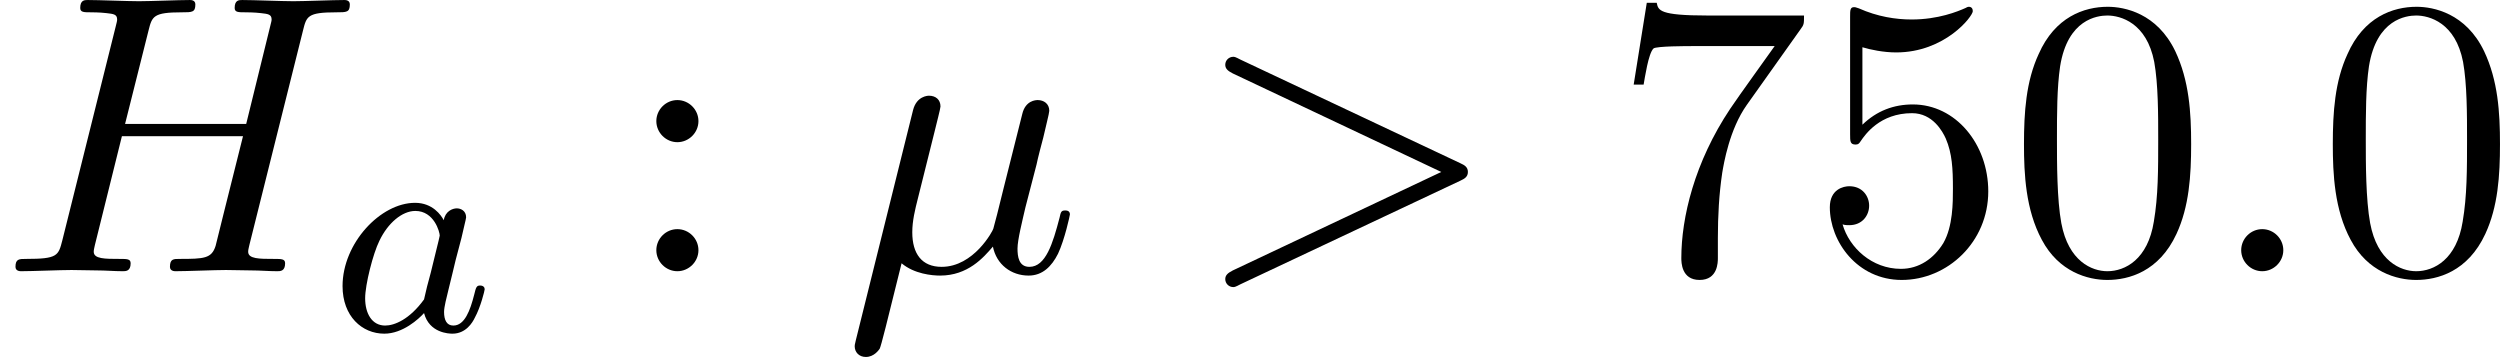
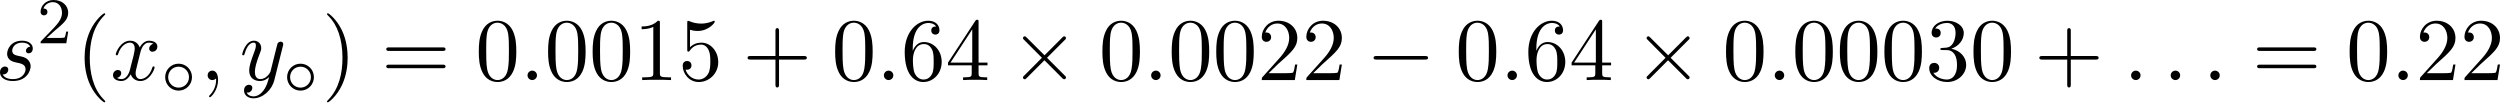
- <svg xmlns="http://www.w3.org/2000/svg" xmlns:xlink="http://www.w3.org/1999/xlink" version="1.1" width="96.16pt" height="13.73pt" viewBox="269.095 162.643 96.16 13.73">
+ <svg xmlns="http://www.w3.org/2000/svg" xmlns:xlink="http://www.w3.org/1999/xlink" version="1.1" width="428.588pt" height="17.544pt" viewBox="103.194 870.202 428.588 17.544">
  <defs>
+     <path id="g14-14" d="M3.754-1.993C3.754-2.909 3.021-3.642 2.112-3.642S.47-2.909 .47-1.993S1.203-.343 2.112-.343S3.754-1.076 3.754-1.993ZM2.112-.709C1.403-.709 .837-1.275 .837-1.993S1.403-3.276 2.112-3.276S3.387-2.71 3.387-1.993S2.821-.709 2.112-.709Z" />
+     <path id="g26-40" d="M3.611 2.618C3.611 2.585 3.611 2.564 3.425 2.378C2.062 1.004 1.713-1.058 1.713-2.727C1.713-4.625 2.127-6.524 3.469-7.887C3.611-8.018 3.611-8.04 3.611-8.073C3.611-8.149 3.567-8.182 3.502-8.182C3.393-8.182 2.411-7.44 1.767-6.055C1.211-4.855 1.08-3.644 1.08-2.727C1.08-1.876 1.2-.556 1.8 .676C2.455 2.018 3.393 2.727 3.502 2.727C3.567 2.727 3.611 2.695 3.611 2.618Z" />
+     <path id="g26-41" d="M3.153-2.727C3.153-3.578 3.033-4.898 2.433-6.131C1.778-7.473 .84-8.182 .731-8.182C.665-8.182 .622-8.138 .622-8.073C.622-8.04 .622-8.018 .829-7.822C1.898-6.742 2.52-5.007 2.52-2.727C2.52-.862 2.116 1.058 .764 2.433C.622 2.564 .622 2.585 .622 2.618C.622 2.684 .665 2.727 .731 2.727C.84 2.727 1.822 1.985 2.465 .6C3.022-.6 3.153-1.811 3.153-2.727Z" />
+     <path id="g26-43" d="M4.462-2.509H7.505C7.658-2.509 7.865-2.509 7.865-2.727S7.658-2.945 7.505-2.945H4.462V-6C4.462-6.153 4.462-6.36 4.244-6.36S4.025-6.153 4.025-6V-2.945H.971C.818-2.945 .611-2.945 .611-2.727S.818-2.509 .971-2.509H4.025V.545C4.025 .698 4.025 .905 4.244 .905S4.462 .698 4.462 .545V-2.509Z" />
    <path id="g26-48" d="M5.018-3.491C5.018-4.364 4.964-5.236 4.582-6.044C4.08-7.091 3.185-7.265 2.727-7.265C2.073-7.265 1.276-6.982 .829-5.967C.48-5.215 .425-4.364 .425-3.491C.425-2.673 .469-1.691 .916-.862C1.385 .022 2.182 .24 2.716 .24C3.305 .24 4.135 .011 4.615-1.025C4.964-1.778 5.018-2.629 5.018-3.491ZM2.716 0C2.291 0 1.647-.273 1.451-1.32C1.331-1.975 1.331-2.978 1.331-3.622C1.331-4.32 1.331-5.04 1.418-5.629C1.625-6.927 2.444-7.025 2.716-7.025C3.076-7.025 3.796-6.829 4.004-5.749C4.113-5.138 4.113-4.309 4.113-3.622C4.113-2.804 4.113-2.062 3.993-1.364C3.829-.327 3.207 0 2.716 0Z" />
+     <path id="g26-49" d="M3.207-6.982C3.207-7.244 3.207-7.265 2.956-7.265C2.28-6.567 1.32-6.567 .971-6.567V-6.229C1.189-6.229 1.833-6.229 2.4-6.513V-.862C2.4-.469 2.367-.338 1.385-.338H1.036V0C1.418-.033 2.367-.033 2.804-.033S4.189-.033 4.571 0V-.338H4.222C3.24-.338 3.207-.458 3.207-.862V-6.982Z" />
+     <path id="g26-50" d="M1.385-.84L2.542-1.964C4.244-3.469 4.898-4.058 4.898-5.149C4.898-6.393 3.916-7.265 2.585-7.265C1.353-7.265 .545-6.262 .545-5.291C.545-4.68 1.091-4.68 1.124-4.68C1.309-4.68 1.691-4.811 1.691-5.258C1.691-5.542 1.495-5.825 1.113-5.825C1.025-5.825 1.004-5.825 .971-5.815C1.222-6.524 1.811-6.927 2.444-6.927C3.436-6.927 3.905-6.044 3.905-5.149C3.905-4.276 3.36-3.415 2.76-2.738L.665-.404C.545-.284 .545-.262 .545 0H4.593L4.898-1.898H4.625C4.571-1.571 4.495-1.091 4.385-.927C4.309-.84 3.589-.84 3.349-.84H1.385Z" />
+     <path id="g26-51" d="M3.164-3.84C4.058-4.135 4.691-4.898 4.691-5.76C4.691-6.655 3.731-7.265 2.684-7.265C1.582-7.265 .753-6.611 .753-5.782C.753-5.422 .993-5.215 1.309-5.215C1.647-5.215 1.865-5.455 1.865-5.771C1.865-6.316 1.353-6.316 1.189-6.316C1.527-6.851 2.247-6.993 2.64-6.993C3.087-6.993 3.687-6.753 3.687-5.771C3.687-5.64 3.665-5.007 3.382-4.527C3.055-4.004 2.684-3.971 2.411-3.96C2.324-3.949 2.062-3.927 1.985-3.927C1.898-3.916 1.822-3.905 1.822-3.796C1.822-3.676 1.898-3.676 2.084-3.676H2.564C3.458-3.676 3.862-2.935 3.862-1.865C3.862-.382 3.109-.065 2.629-.065C2.16-.065 1.342-.251 .96-.895C1.342-.84 1.68-1.08 1.68-1.495C1.68-1.887 1.385-2.105 1.069-2.105C.807-2.105 .458-1.953 .458-1.473C.458-.48 1.473 .24 2.662 .24C3.993 .24 4.985-.753 4.985-1.865C4.985-2.76 4.298-3.611 3.164-3.84Z" />
+     <path id="g26-52" d="M3.207-1.8V-.851C3.207-.458 3.185-.338 2.378-.338H2.149V0C2.596-.033 3.164-.033 3.622-.033S4.658-.033 5.105 0V-.338H4.876C4.069-.338 4.047-.458 4.047-.851V-1.8H5.138V-2.138H4.047V-7.102C4.047-7.32 4.047-7.385 3.873-7.385C3.775-7.385 3.742-7.385 3.655-7.255L.305-2.138V-1.8H3.207ZM3.273-2.138H.611L3.273-6.207V-2.138Z" />
    <path id="g26-53" d="M4.898-2.193C4.898-3.491 4.004-4.582 2.825-4.582C2.302-4.582 1.833-4.407 1.44-4.025V-6.153C1.658-6.087 2.018-6.011 2.367-6.011C3.709-6.011 4.473-7.004 4.473-7.145C4.473-7.211 4.44-7.265 4.364-7.265C4.353-7.265 4.331-7.265 4.276-7.233C4.058-7.135 3.524-6.916 2.793-6.916C2.356-6.916 1.855-6.993 1.342-7.222C1.255-7.255 1.233-7.255 1.211-7.255C1.102-7.255 1.102-7.167 1.102-6.993V-3.764C1.102-3.567 1.102-3.48 1.255-3.48C1.331-3.48 1.353-3.513 1.396-3.578C1.516-3.753 1.92-4.342 2.804-4.342C3.371-4.342 3.644-3.84 3.731-3.644C3.905-3.24 3.927-2.815 3.927-2.269C3.927-1.887 3.927-1.233 3.665-.775C3.404-.349 3-.065 2.498-.065C1.702-.065 1.08-.644 .895-1.287C.927-1.276 .96-1.265 1.08-1.265C1.44-1.265 1.625-1.538 1.625-1.8S1.44-2.335 1.08-2.335C.927-2.335 .545-2.258 .545-1.756C.545-.818 1.298 .24 2.52 .24C3.785 .24 4.898-.807 4.898-2.193Z" />
-     <path id="g26-55" d="M5.193-6.644C5.291-6.775 5.291-6.796 5.291-7.025H2.64C1.309-7.025 1.287-7.167 1.244-7.375H.971L.611-5.127H.884C.916-5.302 1.015-5.989 1.156-6.12C1.233-6.185 2.084-6.185 2.225-6.185H4.484C4.364-6.011 3.502-4.822 3.262-4.462C2.28-2.989 1.92-1.473 1.92-.36C1.92-.251 1.92 .24 2.422 .24S2.924-.251 2.924-.36V-.916C2.924-1.516 2.956-2.116 3.044-2.705C3.087-2.956 3.24-3.895 3.72-4.571L5.193-6.644Z" />
-     <path id="g26-58" d="M2.095-4.124C2.095-4.44 1.833-4.702 1.516-4.702S.938-4.44 .938-4.124S1.2-3.545 1.516-3.545S2.095-3.807 2.095-4.124ZM2.095-.578C2.095-.895 1.833-1.156 1.516-1.156S.938-.895 .938-.578S1.2 0 1.516 0S2.095-.262 2.095-.578Z" />
-     <path id="g17-97" d="M3.124-3.037C3.053-3.172 2.821-3.515 2.335-3.515C1.387-3.515 .343-2.407 .343-1.227C.343-.399 .877 .08 1.49 .08C2 .08 2.439-.327 2.582-.486C2.726 .064 3.268 .08 3.363 .08C3.73 .08 3.913-.223 3.977-.359C4.136-.646 4.248-1.108 4.248-1.14C4.248-1.188 4.216-1.243 4.121-1.243S4.009-1.196 3.961-.996C3.85-.558 3.698-.143 3.387-.143C3.204-.143 3.132-.295 3.132-.518C3.132-.654 3.204-.925 3.252-1.124S3.419-1.801 3.451-1.945L3.61-2.55C3.65-2.742 3.738-3.076 3.738-3.116C3.738-3.3 3.587-3.363 3.483-3.363C3.363-3.363 3.164-3.284 3.124-3.037ZM2.582-.861C2.184-.311 1.769-.143 1.514-.143C1.148-.143 .964-.478 .964-.893C.964-1.267 1.18-2.12 1.355-2.471C1.586-2.957 1.977-3.292 2.343-3.292C2.861-3.292 3.013-2.71 3.013-2.614C3.013-2.582 2.813-1.801 2.766-1.594C2.662-1.219 2.662-1.203 2.582-.861Z" />
-     <path id="g18-22" d="M2.52-3.829C2.575-4.058 2.684-4.473 2.684-4.527C2.684-4.713 2.553-4.822 2.367-4.822C2.335-4.822 2.029-4.811 1.931-4.429L.36 1.887C.327 2.018 .327 2.04 .327 2.062C.327 2.225 .447 2.356 .633 2.356C.862 2.356 .993 2.16 1.015 2.127C1.058 2.029 1.2 1.462 1.615-.218C1.964 .076 2.455 .12 2.673 .12C3.436 .12 3.862-.371 4.124-.676C4.222-.185 4.625 .12 5.105 .12C5.487 .12 5.738-.131 5.913-.48C6.098-.873 6.24-1.538 6.24-1.56C6.24-1.669 6.142-1.669 6.109-1.669C6-1.669 5.989-1.625 5.956-1.473C5.771-.764 5.575-.12 5.127-.12C4.833-.12 4.8-.404 4.8-.622C4.8-.862 4.931-1.375 5.018-1.756L5.324-2.935C5.356-3.098 5.465-3.513 5.509-3.676C5.564-3.927 5.673-4.342 5.673-4.407C5.673-4.604 5.52-4.702 5.356-4.702C5.302-4.702 5.018-4.691 4.931-4.32L4.418-2.28C4.287-1.735 4.167-1.276 4.135-1.167C4.124-1.113 3.6-.12 2.716-.12C2.171-.12 1.909-.48 1.909-1.069C1.909-1.385 1.985-1.691 2.062-1.996L2.52-3.829Z" />
+     <path id="g26-54" d="M1.44-3.578V-3.84C1.44-6.6 2.793-6.993 3.349-6.993C3.611-6.993 4.069-6.927 4.309-6.556C4.145-6.556 3.709-6.556 3.709-6.065C3.709-5.727 3.971-5.564 4.211-5.564C4.385-5.564 4.713-5.662 4.713-6.087C4.713-6.742 4.233-7.265 3.327-7.265C1.931-7.265 .458-5.858 .458-3.447C.458-.535 1.724 .24 2.738 .24C3.949 .24 4.985-.785 4.985-2.225C4.985-3.611 4.015-4.658 2.804-4.658C2.062-4.658 1.658-4.102 1.44-3.578ZM2.738-.065C2.051-.065 1.724-.72 1.658-.884C1.462-1.396 1.462-2.269 1.462-2.465C1.462-3.316 1.811-4.407 2.793-4.407C2.967-4.407 3.469-4.407 3.807-3.731C4.004-3.327 4.004-2.771 4.004-2.236C4.004-1.713 4.004-1.167 3.818-.775C3.491-.12 2.989-.065 2.738-.065Z" />
+     <path id="g26-61" d="M7.495-3.567C7.658-3.567 7.865-3.567 7.865-3.785S7.658-4.004 7.505-4.004H.971C.818-4.004 .611-4.004 .611-3.785S.818-3.567 .982-3.567H7.495ZM7.505-1.451C7.658-1.451 7.865-1.451 7.865-1.669S7.658-1.887 7.495-1.887H.982C.818-1.887 .611-1.887 .611-1.669S.818-1.451 .971-1.451H7.505Z" />
+     <path id="g20-50" d="M2.248-1.626C2.375-1.745 2.71-2.008 2.837-2.12C3.332-2.574 3.802-3.013 3.802-3.738C3.802-4.686 3.005-5.3 2.008-5.3C1.052-5.3 .422-4.575 .422-3.866C.422-3.475 .733-3.419 .845-3.419C1.012-3.419 1.259-3.539 1.259-3.842C1.259-4.256 .861-4.256 .765-4.256C.996-4.838 1.53-5.037 1.921-5.037C2.662-5.037 3.045-4.407 3.045-3.738C3.045-2.909 2.463-2.303 1.522-1.339L.518-.303C.422-.215 .422-.199 .422 0H3.571L3.802-1.427H3.555C3.531-1.267 3.467-.869 3.371-.717C3.324-.654 2.718-.654 2.59-.654H1.172L2.248-1.626Z" />
+     <path id="g15-0" d="M7.189-2.509C7.375-2.509 7.571-2.509 7.571-2.727S7.375-2.945 7.189-2.945H1.287C1.102-2.945 .905-2.945 .905-2.727S1.102-2.509 1.287-2.509H7.189Z" />
+     <path id="g15-2" d="M4.244-3.033L2.062-5.204C1.931-5.335 1.909-5.356 1.822-5.356C1.713-5.356 1.604-5.258 1.604-5.138C1.604-5.062 1.625-5.04 1.745-4.92L3.927-2.727L1.745-.535C1.625-.415 1.604-.393 1.604-.316C1.604-.196 1.713-.098 1.822-.098C1.909-.098 1.931-.12 2.062-.251L4.233-2.422L6.491-.164C6.513-.153 6.589-.098 6.655-.098C6.785-.098 6.873-.196 6.873-.316C6.873-.338 6.873-.382 6.84-.436C6.829-.458 5.095-2.171 4.549-2.727L6.545-4.724C6.6-4.789 6.764-4.931 6.818-4.996C6.829-5.018 6.873-5.062 6.873-5.138C6.873-5.258 6.785-5.356 6.655-5.356C6.567-5.356 6.524-5.313 6.404-5.193L4.244-3.033Z" />
    <path id="g18-58" d="M2.095-.578C2.095-.895 1.833-1.156 1.516-1.156S.938-.895 .938-.578S1.2 0 1.516 0S2.095-.262 2.095-.578Z" />
-     <path id="g18-62" d="M7.364-2.487C7.484-2.542 7.571-2.596 7.571-2.727S7.484-2.913 7.364-2.967L1.32-5.815C1.178-5.891 1.156-5.891 1.124-5.891C1.004-5.891 .905-5.793 .905-5.673C.905-5.575 .96-5.509 1.113-5.433L6.84-2.727L1.113-.022C.96 .055 .905 .12 .905 .218C.905 .338 1.004 .436 1.124 .436C1.156 .436 1.178 .436 1.32 .36L7.364-2.487Z" />
-     <path id="g18-72" d="M8.324-6.611C8.422-7.004 8.444-7.113 9.24-7.113C9.524-7.113 9.611-7.113 9.611-7.331C9.611-7.451 9.491-7.451 9.458-7.451C9.153-7.451 8.367-7.418 8.062-7.418C7.745-7.418 6.971-7.451 6.655-7.451C6.567-7.451 6.447-7.451 6.447-7.233C6.447-7.113 6.545-7.113 6.753-7.113C6.775-7.113 6.982-7.113 7.167-7.091C7.364-7.069 7.462-7.058 7.462-6.916C7.462-6.873 7.451-6.851 7.418-6.709L6.764-4.047H3.436L4.08-6.611C4.178-7.004 4.211-7.113 4.996-7.113C5.28-7.113 5.367-7.113 5.367-7.331C5.367-7.451 5.247-7.451 5.215-7.451C4.909-7.451 4.124-7.418 3.818-7.418C3.502-7.418 2.727-7.451 2.411-7.451C2.324-7.451 2.204-7.451 2.204-7.233C2.204-7.113 2.302-7.113 2.509-7.113C2.531-7.113 2.738-7.113 2.924-7.091C3.12-7.069 3.218-7.058 3.218-6.916C3.218-6.873 3.207-6.84 3.175-6.709L1.713-.851C1.604-.425 1.582-.338 .72-.338C.524-.338 .425-.338 .425-.12C.425 0 .556 0 .578 0C.884 0 1.658-.033 1.964-.033C2.193-.033 2.433-.022 2.662-.022C2.902-.022 3.142 0 3.371 0C3.458 0 3.589 0 3.589-.218C3.589-.338 3.491-.338 3.284-.338C2.88-.338 2.575-.338 2.575-.535C2.575-.6 2.596-.655 2.607-.72L3.349-3.709H6.676C6.218-1.898 5.967-.862 5.924-.698C5.815-.349 5.607-.338 4.931-.338C4.767-.338 4.669-.338 4.669-.12C4.669 0 4.8 0 4.822 0C5.127 0 5.902-.033 6.207-.033C6.436-.033 6.676-.022 6.905-.022C7.145-.022 7.385 0 7.615 0C7.702 0 7.833 0 7.833-.218C7.833-.338 7.735-.338 7.527-.338C7.124-.338 6.818-.338 6.818-.535C6.818-.6 6.84-.655 6.851-.72L8.324-6.611Z" />
+     <path id="g18-59" d="M2.215-.011C2.215-.731 1.942-1.156 1.516-1.156C1.156-1.156 .938-.884 .938-.578C.938-.284 1.156 0 1.516 0C1.647 0 1.789-.044 1.898-.142C1.931-.164 1.942-.175 1.953-.175S1.975-.164 1.975-.011C1.975 .796 1.593 1.451 1.233 1.811C1.113 1.931 1.113 1.953 1.113 1.985C1.113 2.062 1.167 2.105 1.222 2.105C1.342 2.105 2.215 1.265 2.215-.011Z" />
+     <path id="g18-115" d="M4.265-4.08C3.96-4.069 3.742-3.829 3.742-3.589C3.742-3.436 3.84-3.273 4.08-3.273S4.582-3.458 4.582-3.884C4.582-4.375 4.113-4.822 3.284-4.822C1.844-4.822 1.44-3.709 1.44-3.229C1.44-2.378 2.247-2.215 2.564-2.149C3.131-2.04 3.698-1.92 3.698-1.32C3.698-1.036 3.447-.12 2.138-.12C1.985-.12 1.145-.12 .895-.698C1.309-.644 1.582-.971 1.582-1.276C1.582-1.527 1.407-1.658 1.178-1.658C.895-1.658 .567-1.429 .567-.938C.567-.316 1.189 .12 2.127 .12C3.895 .12 4.32-1.2 4.32-1.691C4.32-2.084 4.113-2.356 3.982-2.487C3.687-2.793 3.371-2.847 2.891-2.945C2.498-3.033 2.062-3.109 2.062-3.6C2.062-3.916 2.324-4.582 3.284-4.582C3.556-4.582 4.102-4.505 4.265-4.08Z" />
+     <path id="g18-120" d="M3.644-3.295C3.709-3.578 3.96-4.582 4.724-4.582C4.778-4.582 5.04-4.582 5.269-4.44C4.964-4.385 4.745-4.113 4.745-3.851C4.745-3.676 4.865-3.469 5.16-3.469C5.4-3.469 5.749-3.665 5.749-4.102C5.749-4.669 5.105-4.822 4.735-4.822C4.102-4.822 3.72-4.244 3.589-3.993C3.316-4.713 2.727-4.822 2.411-4.822C1.276-4.822 .655-3.415 .655-3.142C.655-3.033 .764-3.033 .785-3.033C.873-3.033 .905-3.055 .927-3.153C1.298-4.309 2.018-4.582 2.389-4.582C2.596-4.582 2.978-4.484 2.978-3.851C2.978-3.513 2.793-2.782 2.389-1.255C2.215-.578 1.833-.12 1.353-.12C1.287-.12 1.036-.12 .807-.262C1.08-.316 1.32-.545 1.32-.851C1.32-1.145 1.08-1.233 .916-1.233C.589-1.233 .316-.949 .316-.6C.316-.098 .862 .12 1.342 .12C2.062 .12 2.455-.644 2.487-.709C2.618-.305 3.011 .12 3.665 .12C4.789 .12 5.411-1.287 5.411-1.56C5.411-1.669 5.313-1.669 5.28-1.669C5.182-1.669 5.16-1.625 5.138-1.549C4.778-.382 4.036-.12 3.687-.12C3.262-.12 3.087-.469 3.087-.84C3.087-1.08 3.153-1.32 3.273-1.8L3.644-3.295Z" />
+     <path id="g18-121" d="M5.302-4.156C5.345-4.309 5.345-4.331 5.345-4.407C5.345-4.604 5.193-4.702 5.029-4.702C4.92-4.702 4.745-4.636 4.647-4.473C4.625-4.418 4.538-4.08 4.495-3.884C4.418-3.6 4.342-3.305 4.276-3.011L3.785-1.047C3.742-.884 3.273-.12 2.553-.12C1.996-.12 1.876-.6 1.876-1.004C1.876-1.505 2.062-2.182 2.433-3.142C2.607-3.589 2.651-3.709 2.651-3.927C2.651-4.418 2.302-4.822 1.756-4.822C.72-4.822 .316-3.24 .316-3.142C.316-3.033 .425-3.033 .447-3.033C.556-3.033 .567-3.055 .622-3.229C.916-4.255 1.353-4.582 1.724-4.582C1.811-4.582 1.996-4.582 1.996-4.233C1.996-3.96 1.887-3.676 1.811-3.469C1.375-2.313 1.178-1.691 1.178-1.178C1.178-.207 1.865 .12 2.509 .12C2.935 .12 3.305-.065 3.611-.371C3.469 .196 3.338 .731 2.902 1.309C2.618 1.68 2.204 1.996 1.702 1.996C1.549 1.996 1.058 1.964 .873 1.538C1.047 1.538 1.189 1.538 1.342 1.407C1.451 1.309 1.56 1.167 1.56 .96C1.56 .622 1.265 .578 1.156 .578C.905 .578 .545 .753 .545 1.287C.545 1.833 1.025 2.236 1.702 2.236C2.825 2.236 3.949 1.244 4.255 .011L5.302-4.156Z" />
  </defs>
  <g id="page1" transform="matrix(1.4 0 0 1.4 0 0)">
-     <use x="192.211" y="123.625" xlink:href="#g18-72" />
-     <use x="201.279" y="125.261" xlink:href="#g17-97" />
-     <use x="209.305" y="123.625" xlink:href="#g26-58" />
-     <use x="215.366" y="123.625" xlink:href="#g18-22" />
-     <use x="224.969" y="123.625" xlink:href="#g18-62" />
-     <use x="236.484" y="123.625" xlink:href="#g26-55" />
-     <use x="241.939" y="123.625" xlink:href="#g26-53" />
-     <use x="247.393" y="123.625" xlink:href="#g26-48" />
-     <use x="252.848" y="123.625" xlink:href="#g18-58" />
-     <use x="255.878" y="123.625" xlink:href="#g26-48" />
+     <use x="73.143" y="631.377" xlink:href="#g18-115" />
+     <use x="78.257" y="626.873" xlink:href="#g20-50" />
+     <use x="82.989" y="631.377" xlink:href="#g26-40" />
+     <use x="87.231" y="631.377" xlink:href="#g18-120" />
+     <use x="93.466" y="633.013" xlink:href="#g14-14" />
+     <use x="98.199" y="631.377" xlink:href="#g18-59" />
+     <use x="103.047" y="631.377" xlink:href="#g18-121" />
+     <use x="108.396" y="633.013" xlink:href="#g14-14" />
+     <use x="113.128" y="631.377" xlink:href="#g26-41" />
+     <use x="120.401" y="631.377" xlink:href="#g26-61" />
+     <use x="131.916" y="631.377" xlink:href="#g26-48" />
+     <use x="137.37" y="631.377" xlink:href="#g18-58" />
+     <use x="140.401" y="631.377" xlink:href="#g26-48" />
+     <use x="145.855" y="631.377" xlink:href="#g26-48" />
+     <use x="151.31" y="631.377" xlink:href="#g26-49" />
+     <use x="156.764" y="631.377" xlink:href="#g26-53" />
+     <use x="164.643" y="631.377" xlink:href="#g26-43" />
+     <use x="175.552" y="631.377" xlink:href="#g26-48" />
+     <use x="181.007" y="631.377" xlink:href="#g18-58" />
+     <use x="184.037" y="631.377" xlink:href="#g26-54" />
+     <use x="189.492" y="631.377" xlink:href="#g26-52" />
+     <use x="197.37" y="631.377" xlink:href="#g15-2" />
+     <use x="208.279" y="631.377" xlink:href="#g26-48" />
+     <use x="213.734" y="631.377" xlink:href="#g18-58" />
+     <use x="216.764" y="631.377" xlink:href="#g26-48" />
+     <use x="222.219" y="631.377" xlink:href="#g26-48" />
+     <use x="227.673" y="631.377" xlink:href="#g26-50" />
+     <use x="233.128" y="631.377" xlink:href="#g26-50" />
+     <use x="241.007" y="631.377" xlink:href="#g15-0" />
+     <use x="251.916" y="631.377" xlink:href="#g26-48" />
+     <use x="257.37" y="631.377" xlink:href="#g18-58" />
+     <use x="260.401" y="631.377" xlink:href="#g26-54" />
+     <use x="265.855" y="631.377" xlink:href="#g26-52" />
+     <use x="273.734" y="631.377" xlink:href="#g15-2" />
+     <use x="284.643" y="631.377" xlink:href="#g26-48" />
+     <use x="290.098" y="631.377" xlink:href="#g18-58" />
+     <use x="293.128" y="631.377" xlink:href="#g26-48" />
+     <use x="298.583" y="631.377" xlink:href="#g26-48" />
+     <use x="304.037" y="631.377" xlink:href="#g26-48" />
+     <use x="309.492" y="631.377" xlink:href="#g26-51" />
+     <use x="314.946" y="631.377" xlink:href="#g26-48" />
+     <use x="322.825" y="631.377" xlink:href="#g26-43" />
+     <use x="333.734" y="631.377" xlink:href="#g18-58" />
+     <use x="338.583" y="631.377" xlink:href="#g18-58" />
+     <use x="343.431" y="631.377" xlink:href="#g18-58" />
+     <use x="349.492" y="631.377" xlink:href="#g26-61" />
+     <use x="361.007" y="631.377" xlink:href="#g26-48" />
+     <use x="366.461" y="631.377" xlink:href="#g18-58" />
+     <use x="369.492" y="631.377" xlink:href="#g26-50" />
+     <use x="374.946" y="631.377" xlink:href="#g26-50" />
  </g>
</svg>
